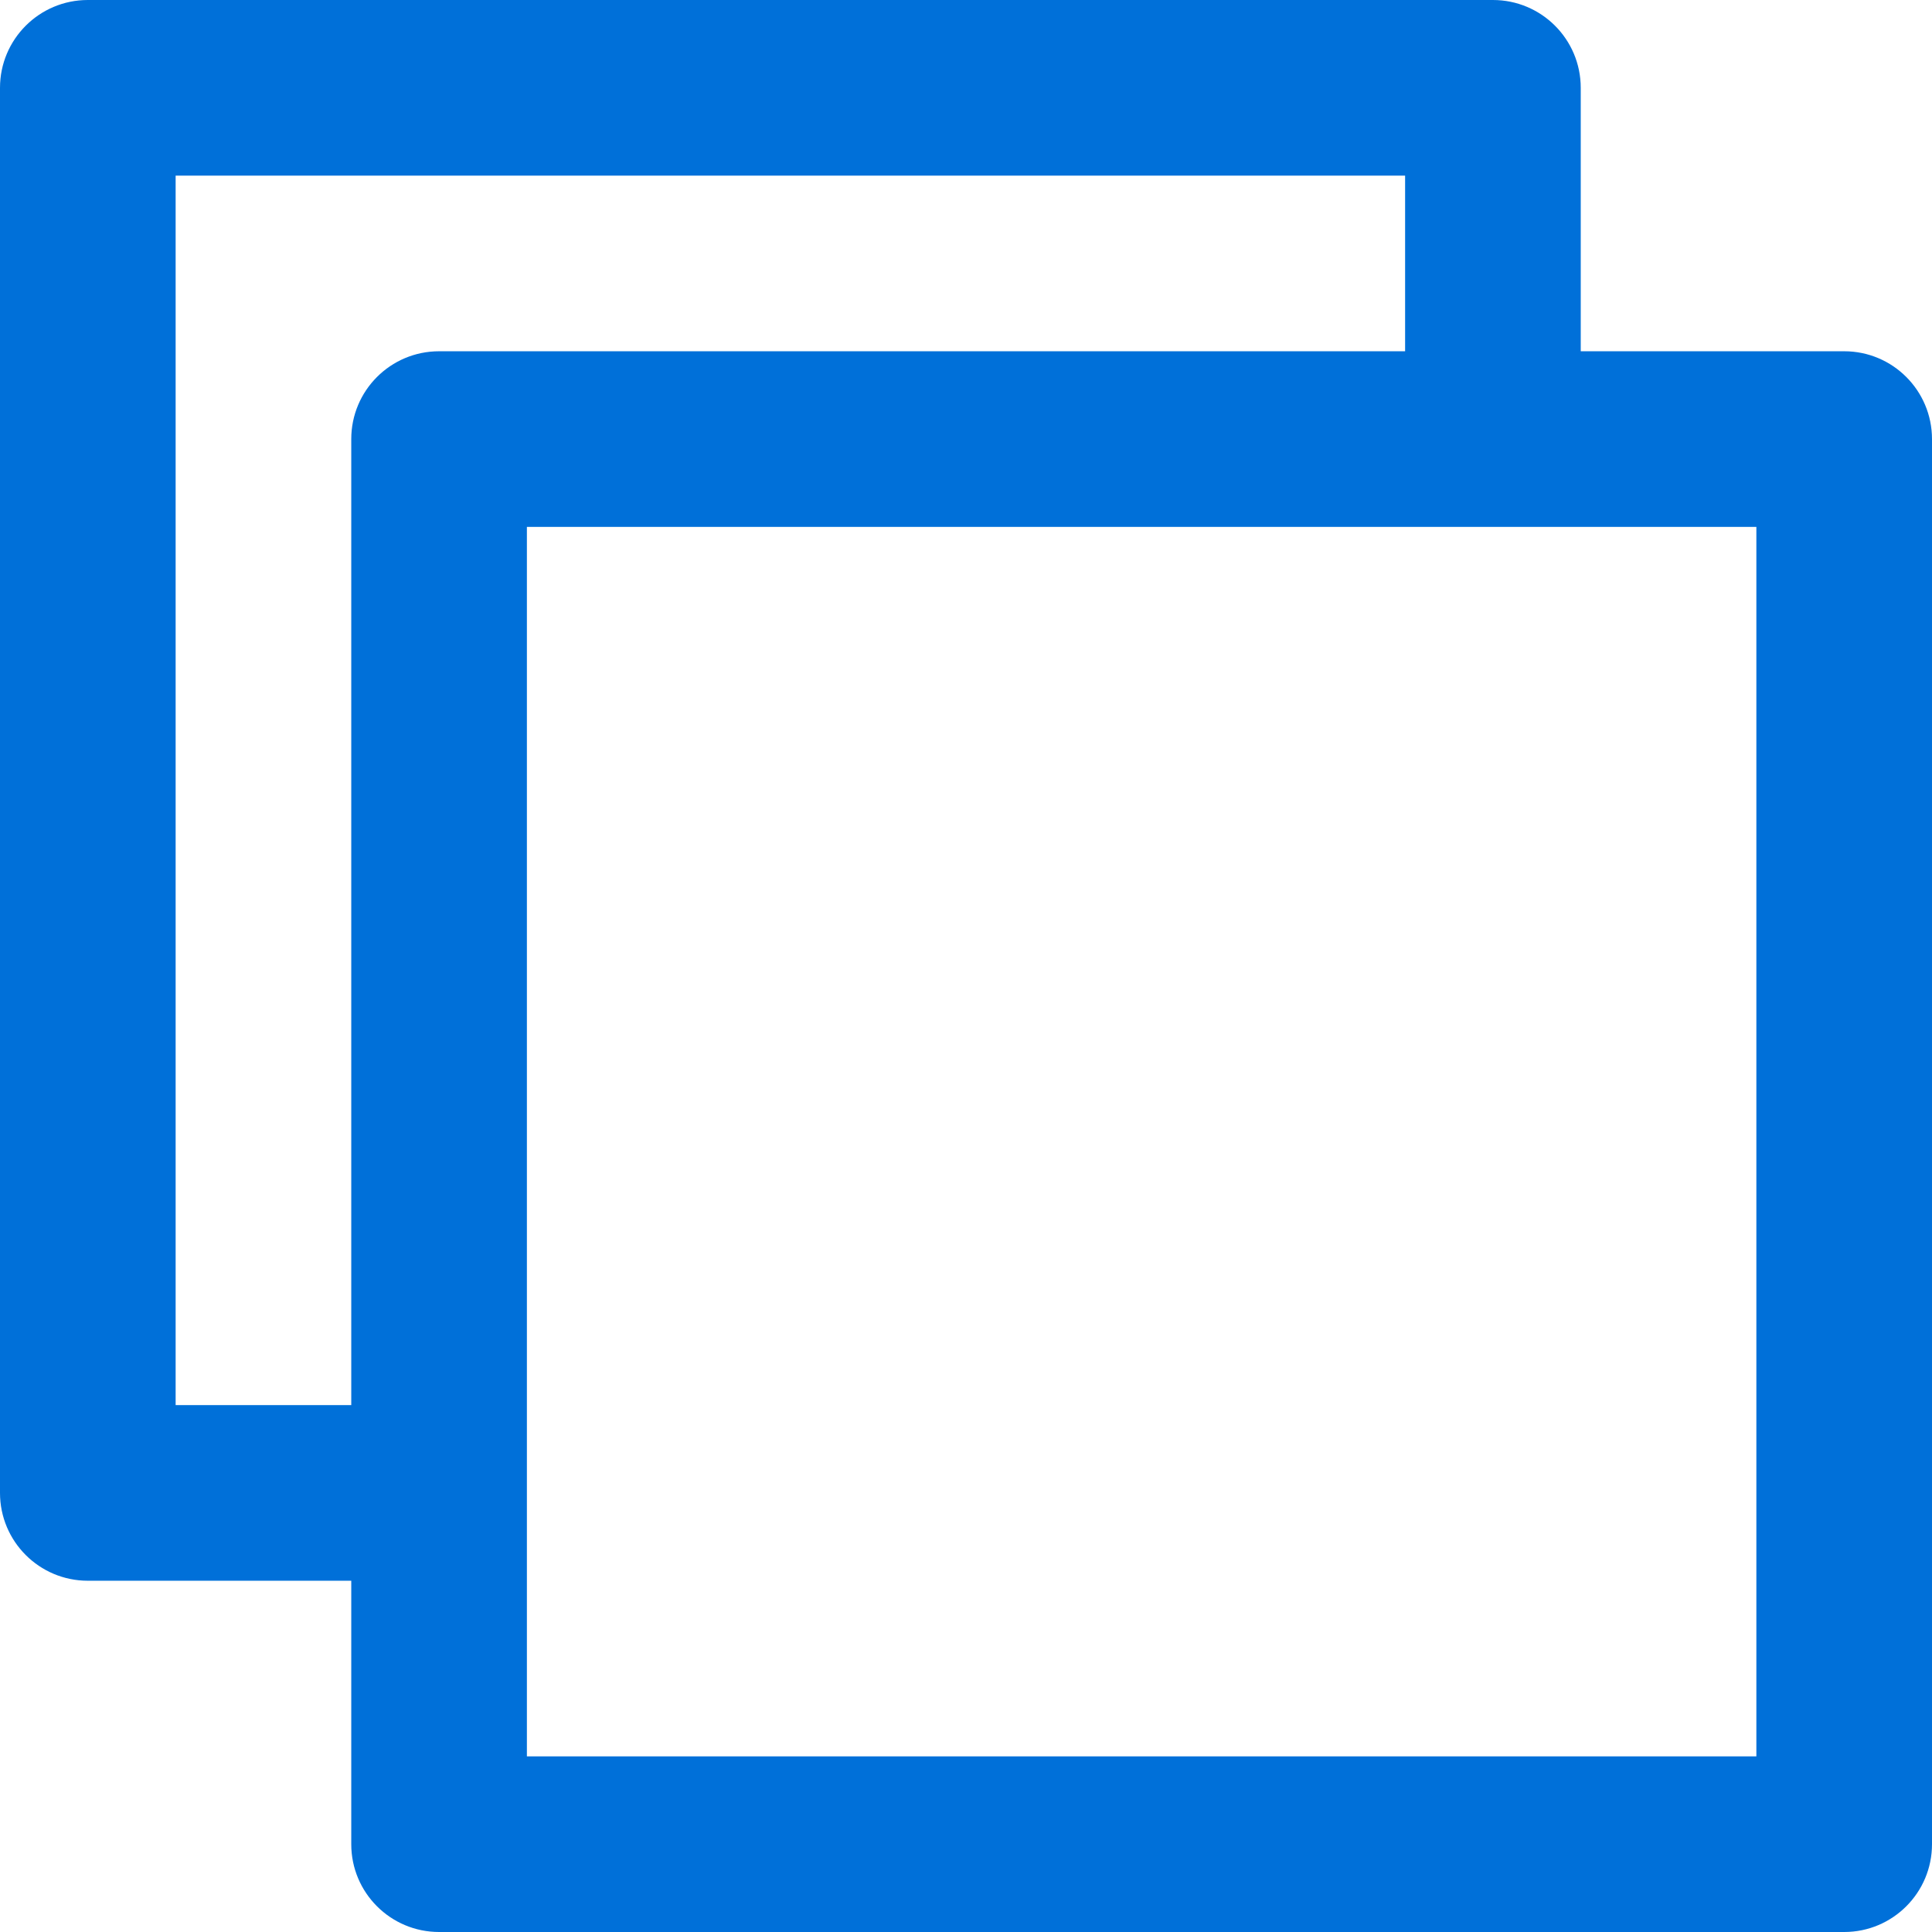
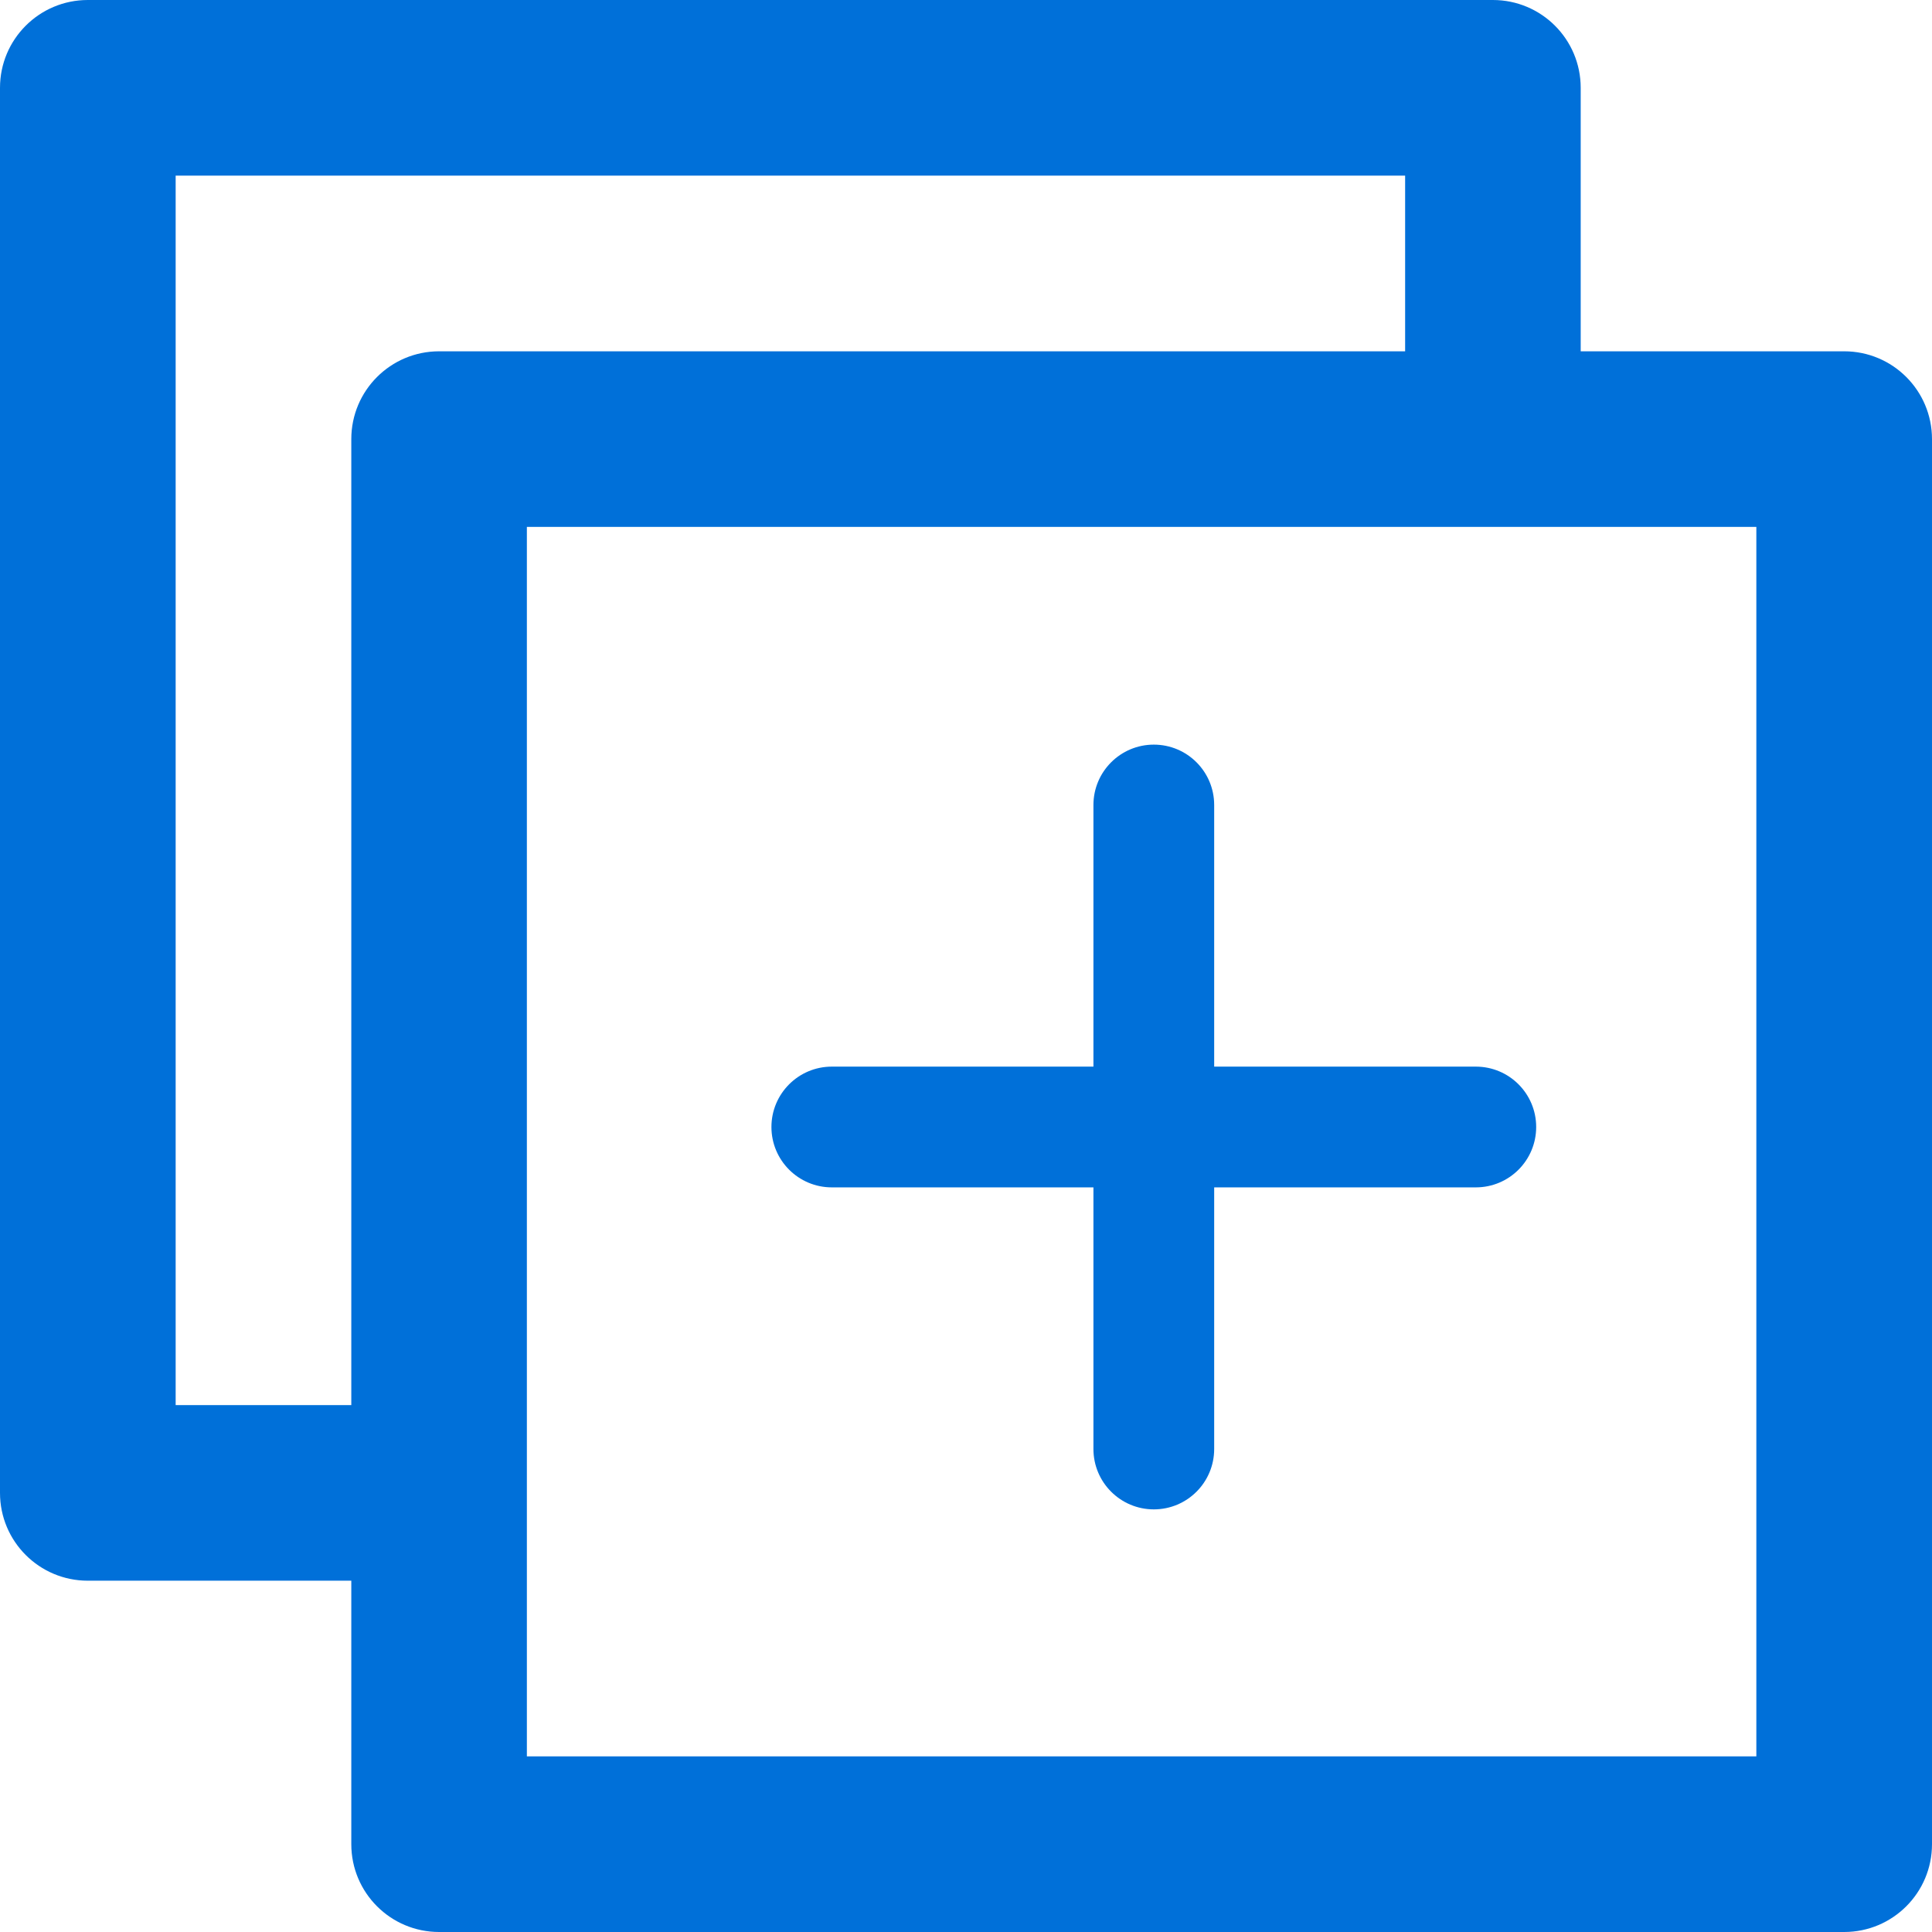
- <svg xmlns="http://www.w3.org/2000/svg" width="32" height="32" viewBox="0 0 32 32" fill="none">
-   <g id="ic_add_files">
-     <path id="XMLID_444_" fill-rule="evenodd" clip-rule="evenodd" d="M30.546 5.818H26.182V1.455C26.182 0.651 25.531 0 24.727 0H1.455C0.651 0 0 0.651 0 1.455V24.727C0 25.531 0.651 26.182 1.455 26.182H5.818V30.546C5.818 31.349 6.469 32 7.273 32H30.546C31.349 32 32 31.349 32 30.546V7.273C32 6.469 31.349 5.818 30.546 5.818ZM2.909 23.273V2.909H23.273V5.818H7.273C6.469 5.818 5.818 6.469 5.818 7.273V23.273H2.909ZM8.727 29.091H29.091V8.727H24.728L24.727 8.727L24.726 8.727H8.727V29.091Z" fill="#0070D9" />
+ <svg xmlns="http://www.w3.org/2000/svg" width="24px" height="24px" viewBox="0 0 24 24" version="1.1">
+   <g id="Buyer-Personal-Area" stroke="none" stroke-width="1" fill="none" fill-rule="evenodd">
+     <g id="BPA_Travel_Details_1440" transform="translate(-820, -2342)" fill="#0070D9" fill-rule="nonzero">
+       <g id="Content" transform="translate(544, 218)">
+         <g id="History" transform="translate(0, 1880)">
+           <g id="Services-Slider" transform="translate(0, 192)">
+             <g id="Group-4">
+               <g id="Product-Card">
+                 <g id="Add-files" transform="translate(16, 16)">
+                   <g id="Group-3" transform="translate(260, 36)">
+                     <g id="ic_add_files">
+                       <path d="M22.909,4.364 L19.636,4.364 L19.636,1.091 C19.636,0.488 19.148,0 18.545,0 L1.091,0 C0.488,0 0,0.488 0,1.091 L0,18.545 C0,19.148 0.488,19.636 1.091,19.636 L4.364,19.636 L4.364,22.909 C4.364,23.512 4.852,24 5.455,24 L22.909,24 C23.512,24 24,23.512 24,22.909 L24,5.455 C24,4.852 23.512,4.364 22.909,4.364 Z M2.182,17.455 L2.182,2.182 L17.455,2.182 L17.455,4.364 L5.455,4.364 C4.852,4.364 4.364,4.852 4.364,5.455 L4.364,17.455 L2.182,17.455 Z M21.818,21.818 L6.545,21.818 L6.545,6.545 L18.545,6.545 C18.545,6.545 18.545,6.546 18.545,6.546 C18.546,6.546 18.546,6.545 18.546,6.545 L21.818,6.545 L21.818,21.818 Z M15.083,13.25 L18.333,13.25 C18.748,13.25 19.083,13.586 19.083,14 C19.083,14.414 18.748,14.75 18.333,14.75 L15.083,14.75 L15.083,18 C15.083,18.414 14.748,18.75 14.333,18.75 C13.919,18.75 13.583,18.414 13.583,18 L13.583,14.75 L10.333,14.75 C9.919,14.75 9.583,14.414 9.583,14 C9.583,13.586 9.919,13.25 10.333,13.25 L13.583,13.25 L13.583,10 C13.583,9.586 13.919,9.25 14.333,9.25 C14.748,9.25 15.083,9.586 15.083,10 L15.083,13.25 Z" id="XMLID_444_" />
+                     </g>
+                   </g>
+                 </g>
+               </g>
+             </g>
+           </g>
+         </g>
+       </g>
+     </g>
  </g>
</svg>
